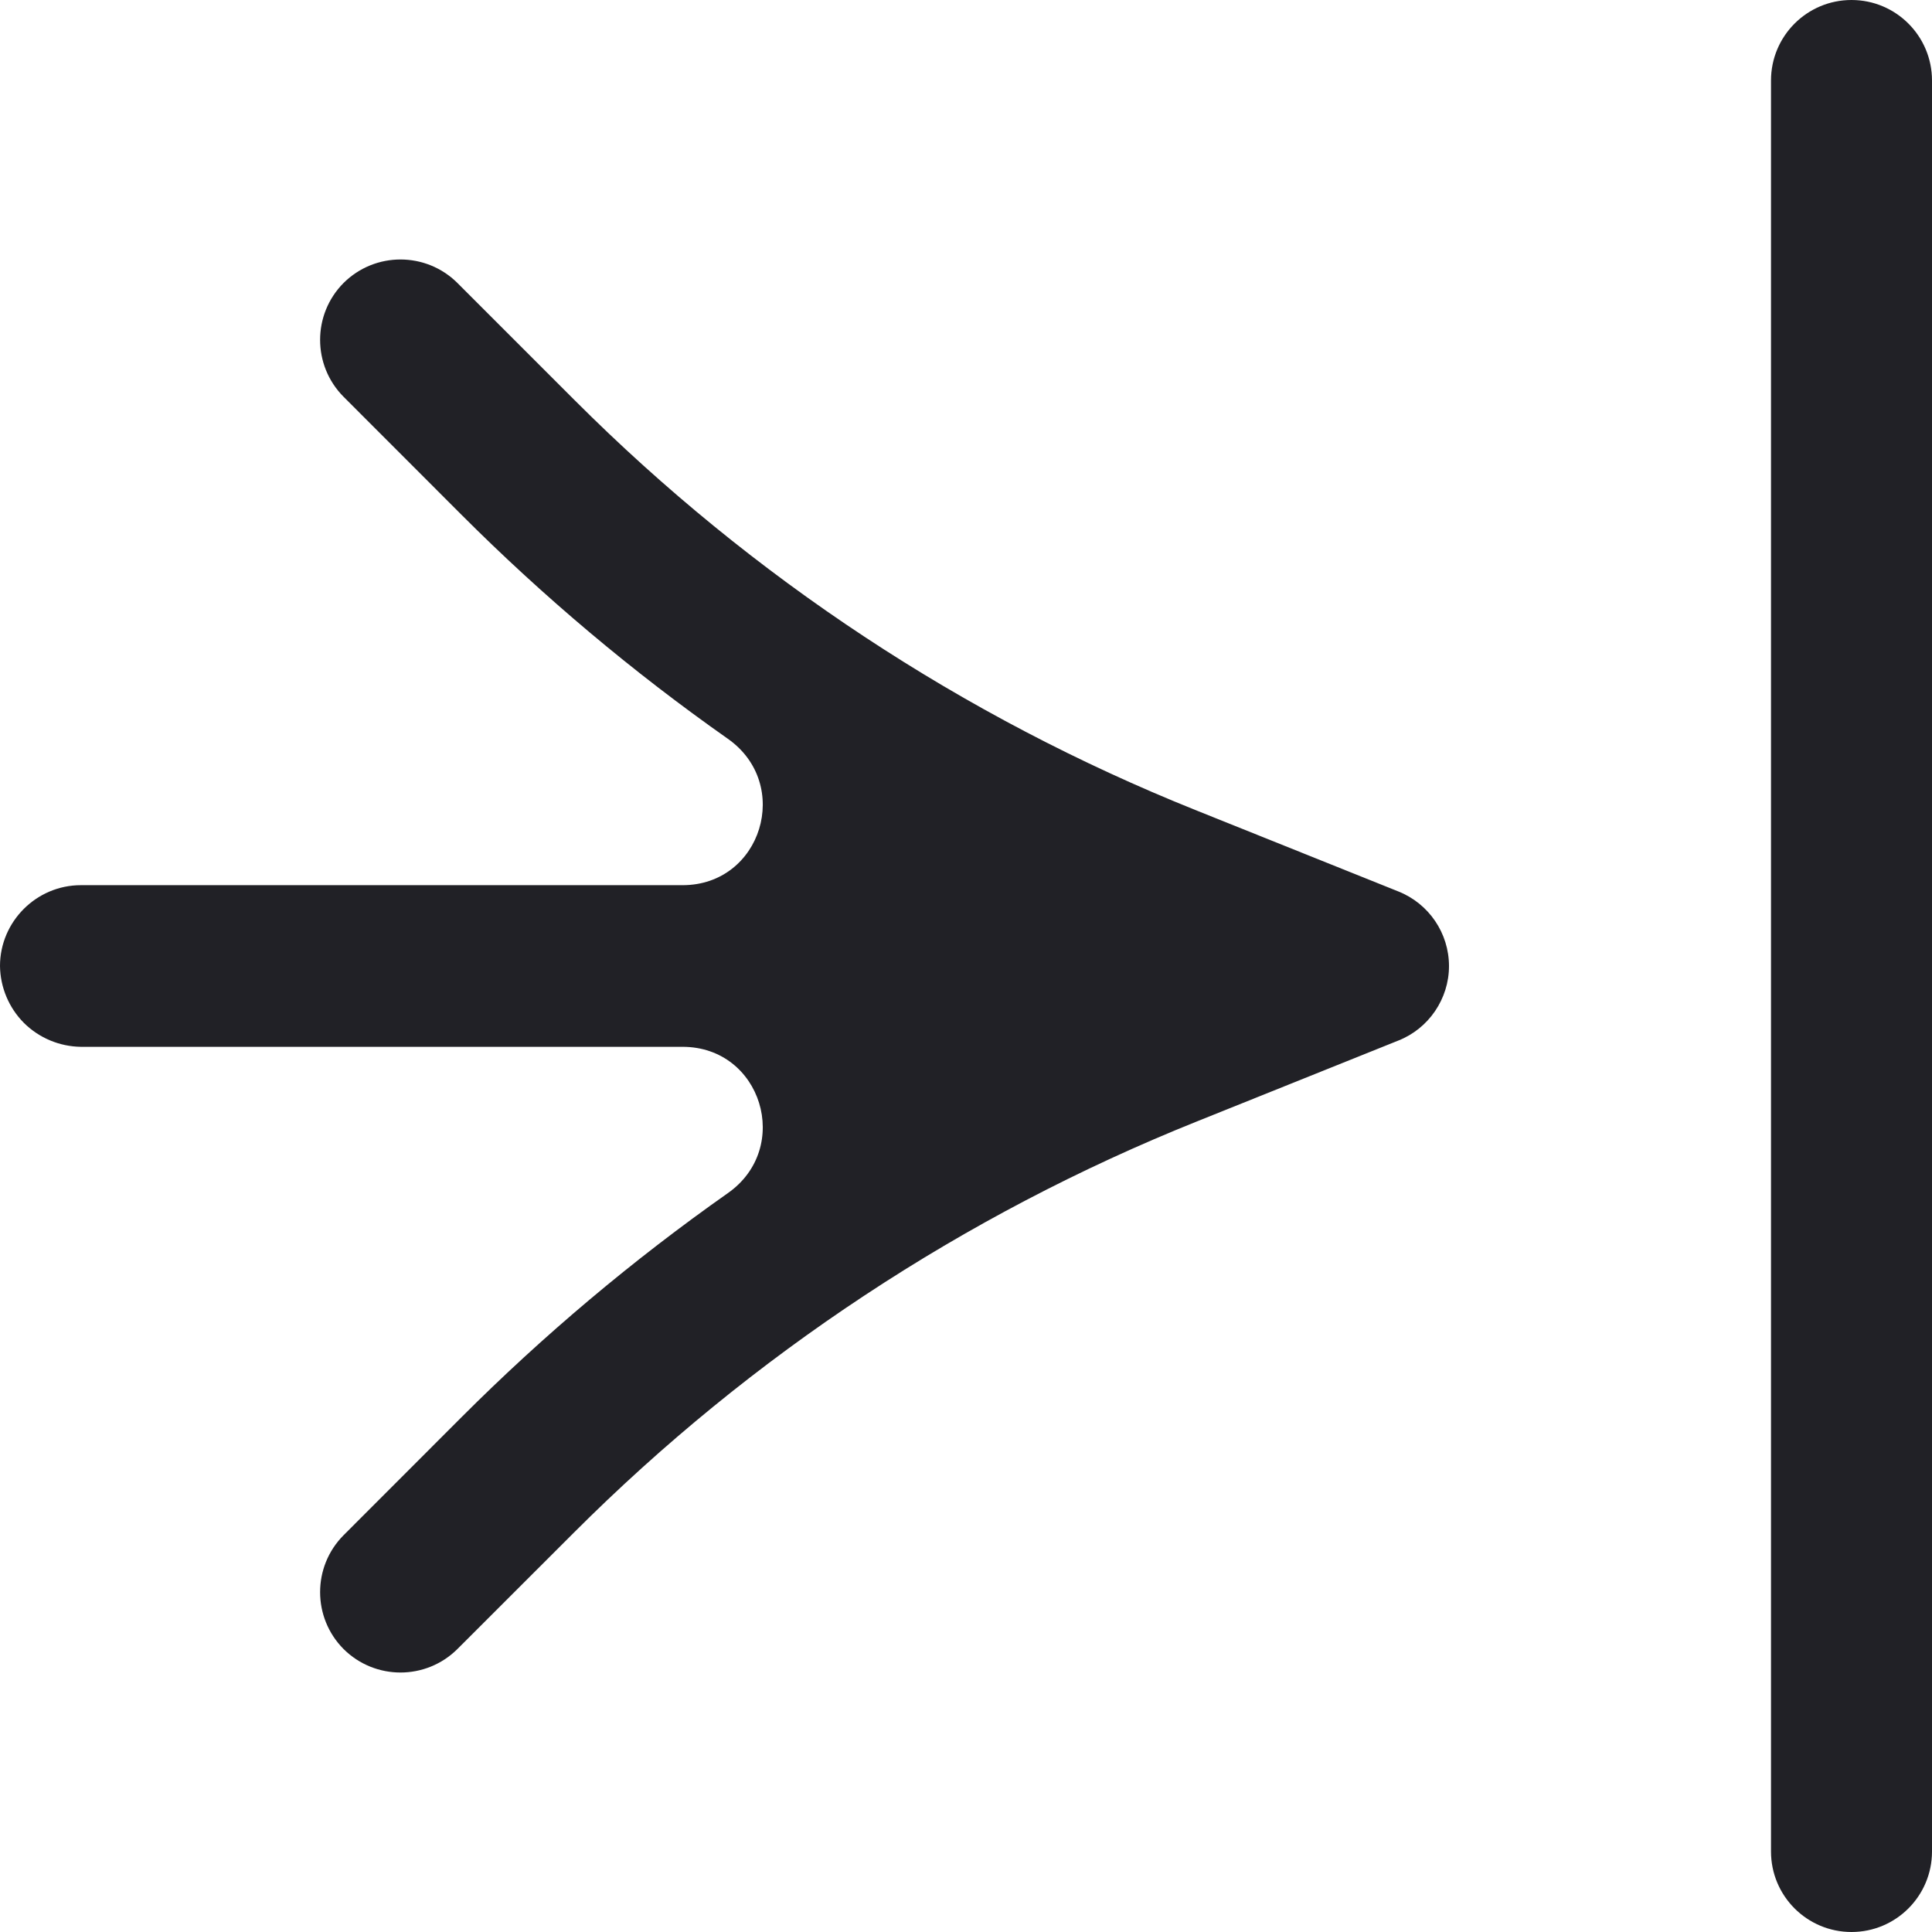
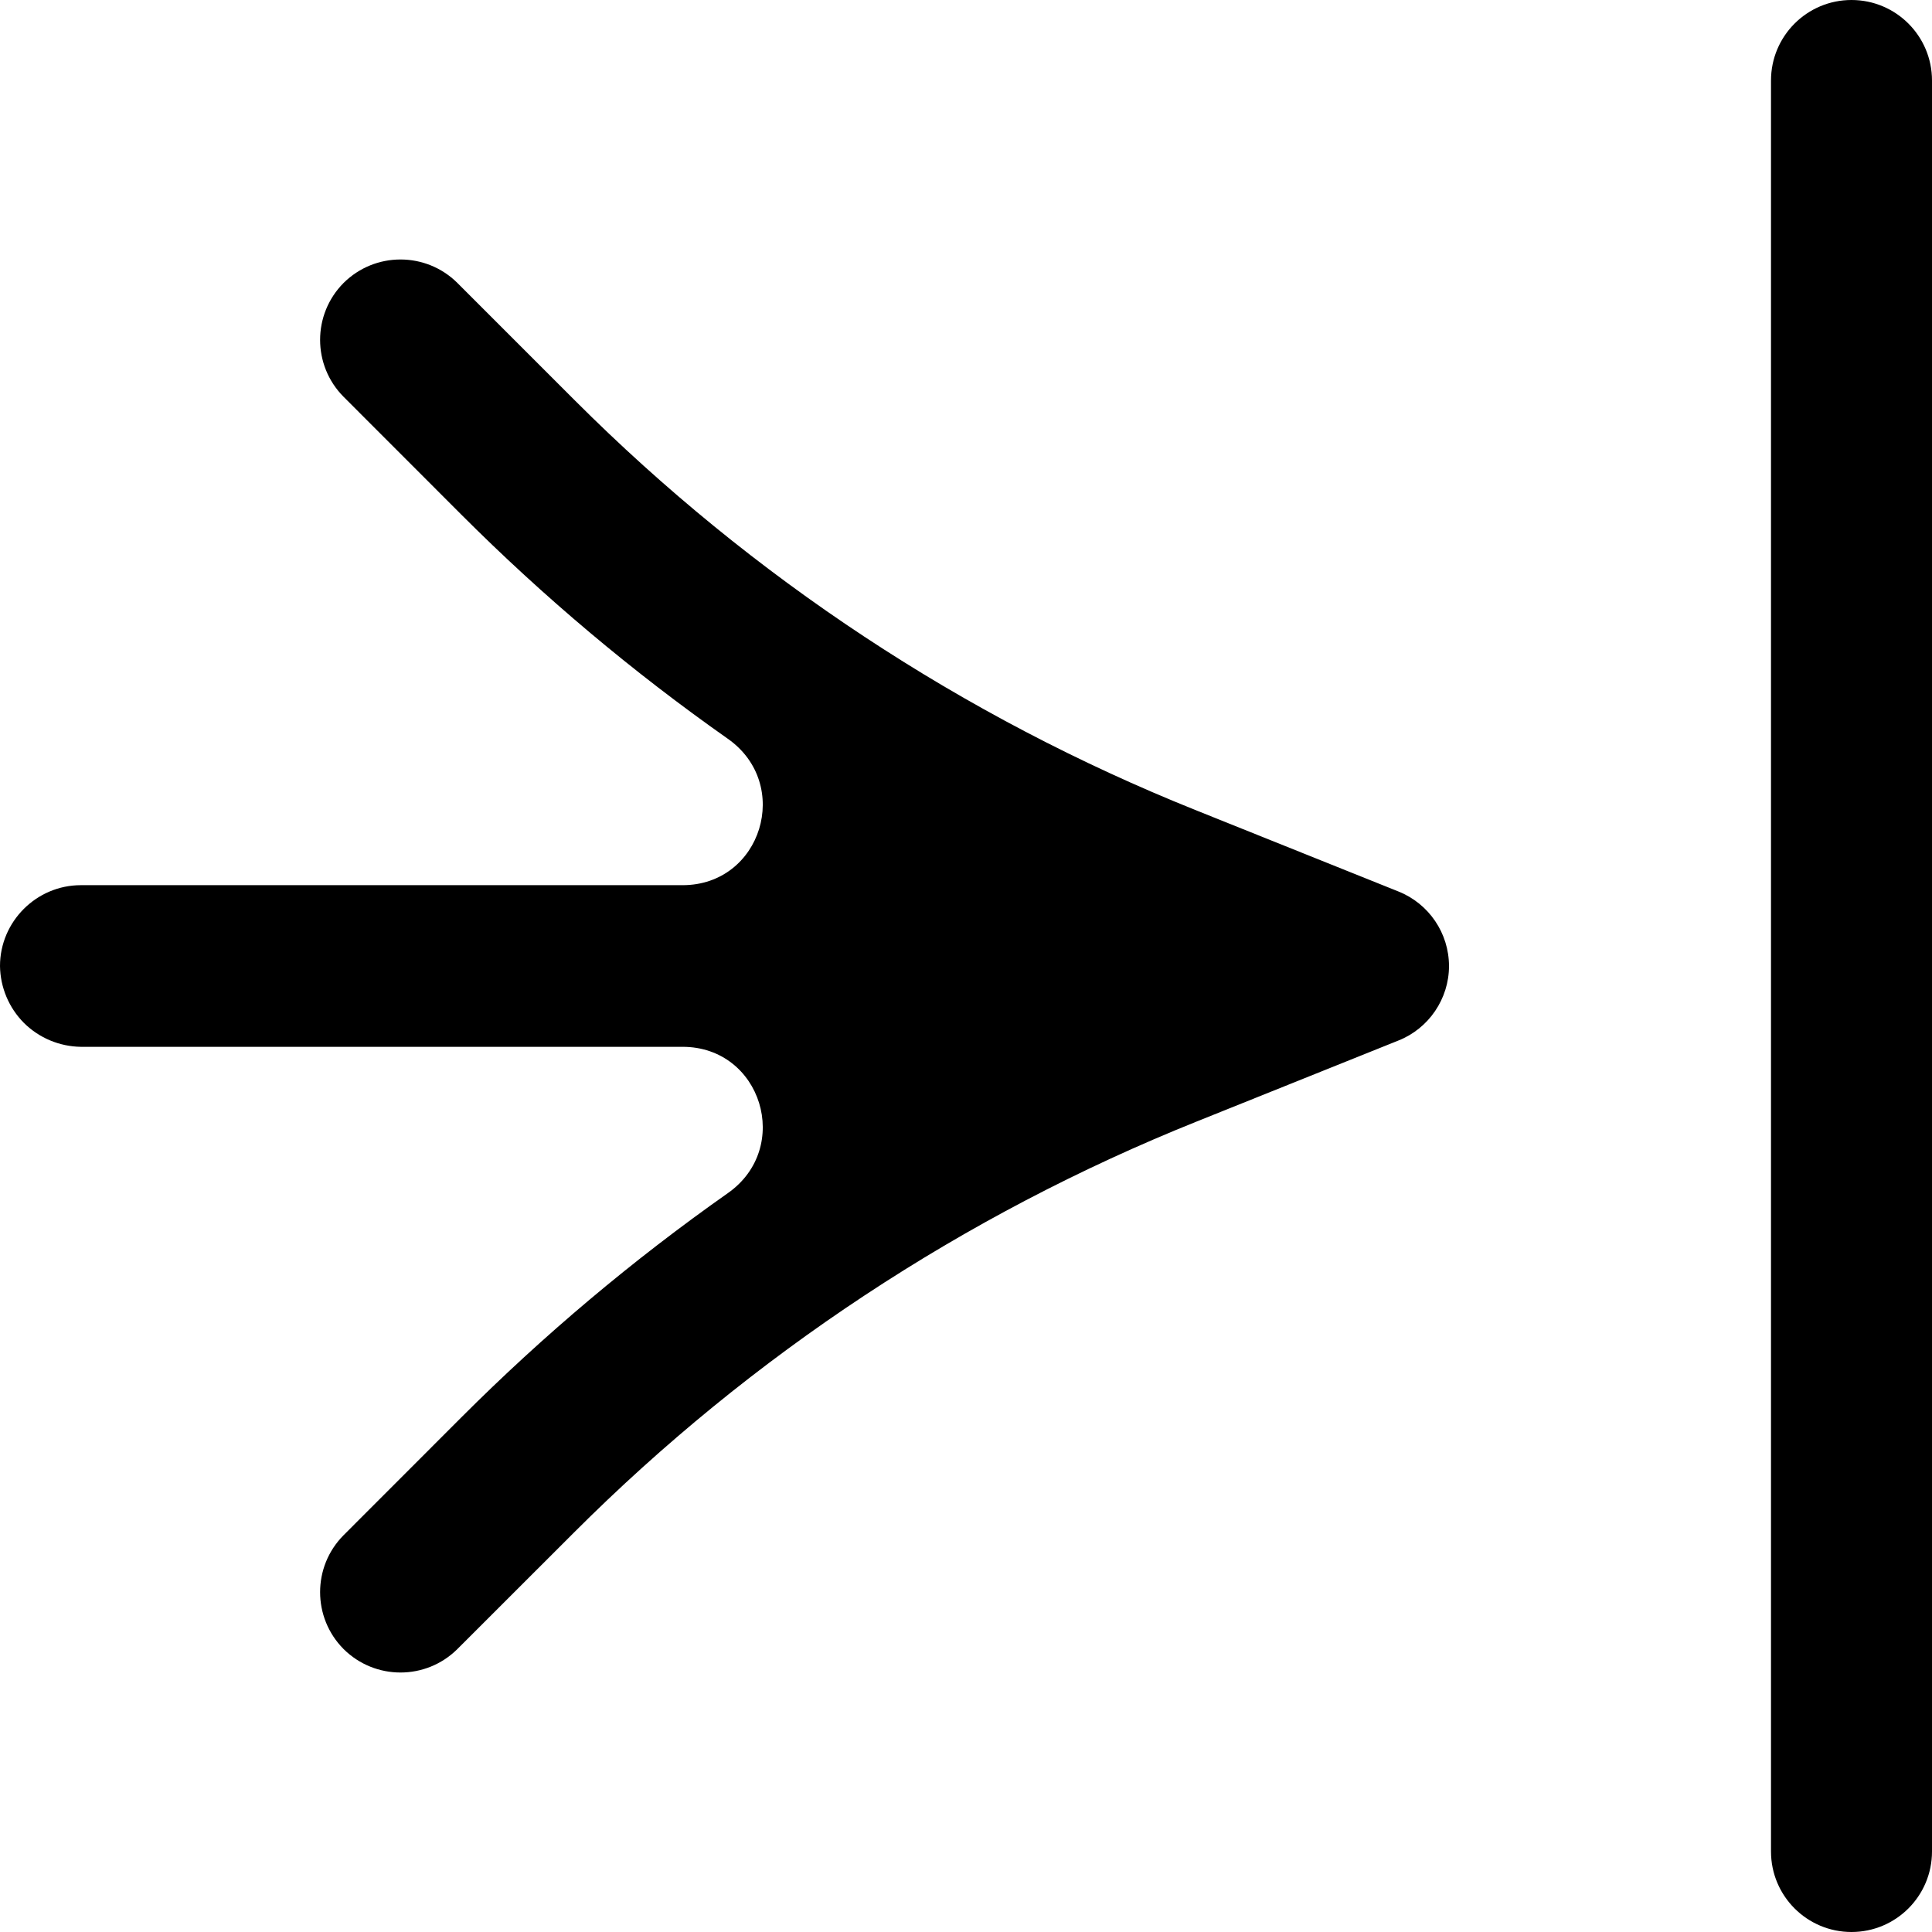
<svg xmlns="http://www.w3.org/2000/svg" width="24" height="24" viewBox="0 0 24 24">
-   <path fill="#212126" d="M24 23V1a1 1 0 0 0-2 0v22a1 1 0 1 0 2 0m-6.629-10.074l-2.503 1.005a23.098 23.098 0 0 0-7.739 5.108l-1.447 1.446a1.003 1.003 0 0 1-1.414 0 1.003 1.003 0 0 1 0-1.414l1.463-1.464a25.14 25.14 0 0 1 3.31-2.785c.804-.564.42-1.818-.562-1.818H1.004a1.025 1.025 0 0 1-.707-.297A1.023 1.023 0 0 1 0 12c0-.552.453-1.004 1.004-1.004h7.475c.982 0 1.366-1.254.562-1.819a25.056 25.056 0 0 1-3.31-2.784L4.268 4.929a1.003 1.003 0 0 1 0-1.414 1.003 1.003 0 0 1 1.414 0l1.464 1.464a23.012 23.012 0 0 0 7.7 5.082l2.525 1.013A.999.999 0 0 1 18 12c0 .41-.254.778-.629.926" />
+   <path d="M24 23V1a1 1 0 0 0-2 0v22a1 1 0 1 0 2 0m-6.629-10.074l-2.503 1.005a23.098 23.098 0 0 0-7.739 5.108l-1.447 1.446a1.003 1.003 0 0 1-1.414 0 1.003 1.003 0 0 1 0-1.414l1.463-1.464a25.14 25.14 0 0 1 3.31-2.785c.804-.564.42-1.818-.562-1.818H1.004a1.025 1.025 0 0 1-.707-.297A1.023 1.023 0 0 1 0 12c0-.552.453-1.004 1.004-1.004h7.475c.982 0 1.366-1.254.562-1.819a25.056 25.056 0 0 1-3.31-2.784L4.268 4.929a1.003 1.003 0 0 1 0-1.414 1.003 1.003 0 0 1 1.414 0l1.464 1.464a23.012 23.012 0 0 0 7.7 5.082l2.525 1.013A.999.999 0 0 1 18 12c0 .41-.254.778-.629.926" />
</svg>
